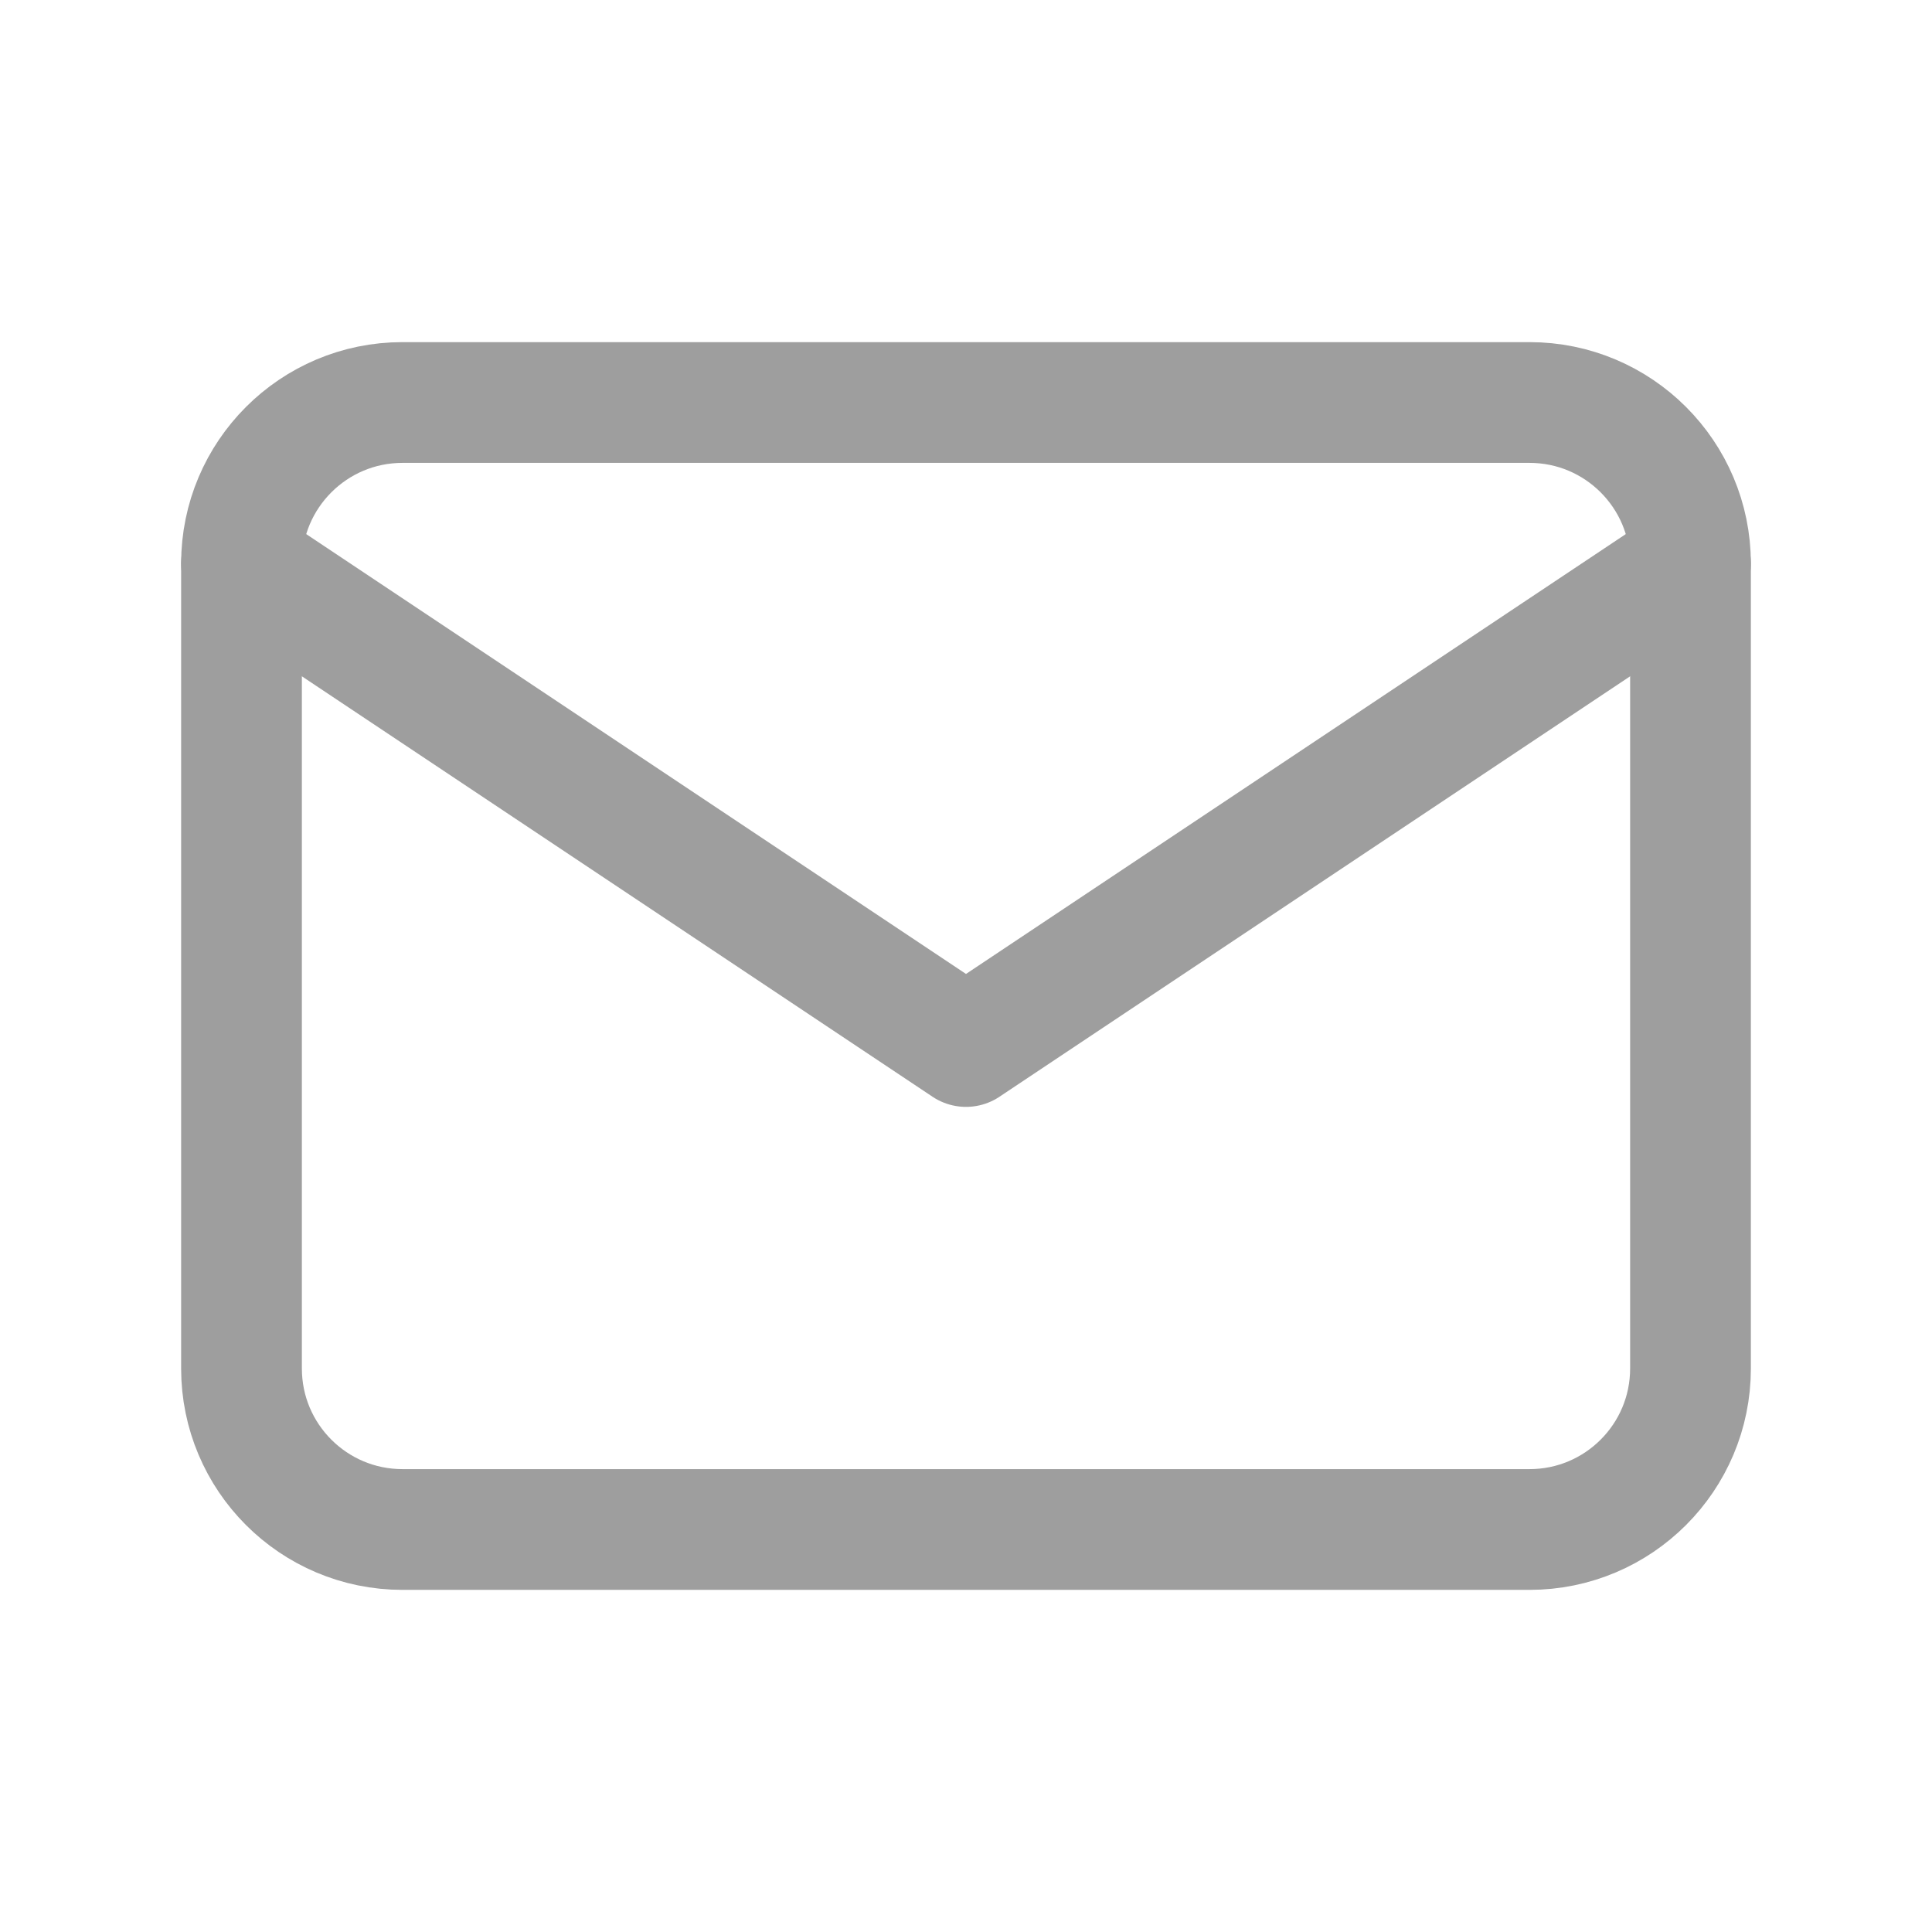
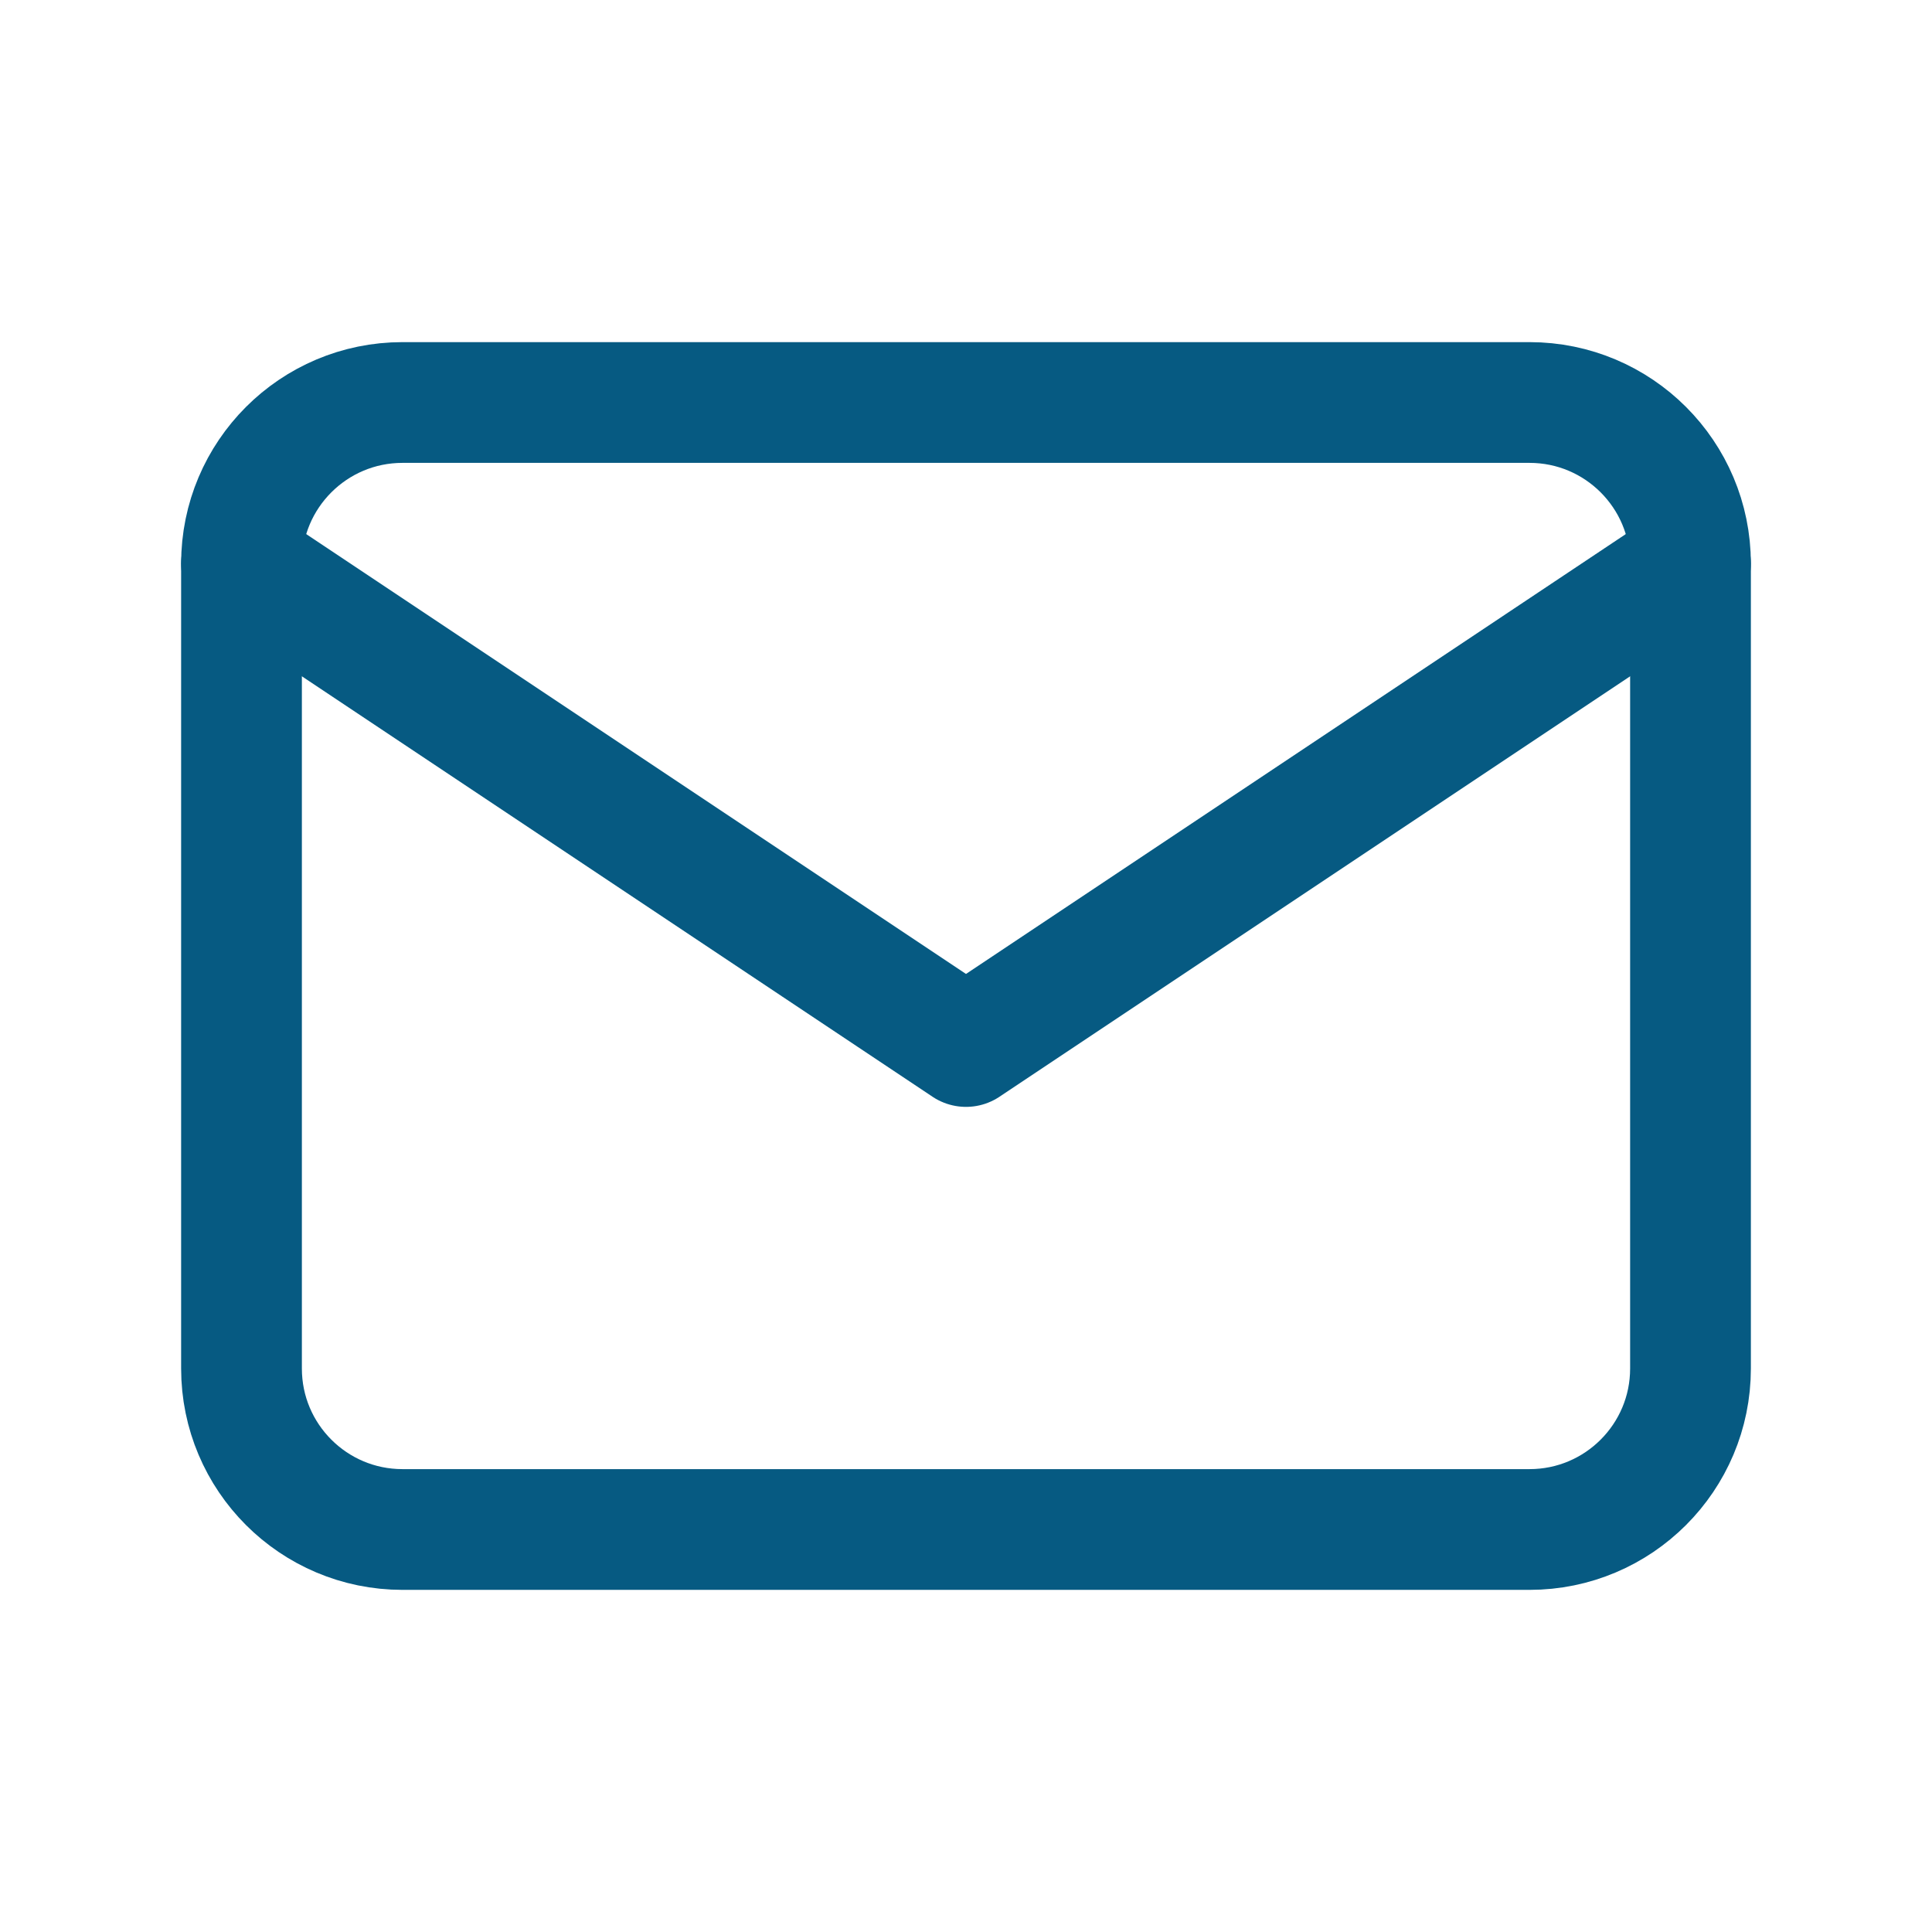
- <svg xmlns="http://www.w3.org/2000/svg" class="icon icon-tabler icon-tabler-mail" width="33" height="33" viewBox="0 0 24 24" stroke-width="1.5" stroke="#9e9e9e" fill="none" stroke-linecap="round" stroke-linejoin="round">
+ <svg xmlns="http://www.w3.org/2000/svg" class="icon icon-tabler icon-tabler-mail" width="33" height="33" viewBox="0 0 24 24" stroke-width="1.5" stroke="#065A82" fill="none" stroke-linecap="round" stroke-linejoin="round">
  <path stroke="none" d="M0 0h24v24H0z" fill="none" />
  <path d="M3 7a2 2 0 0 1 2 -2h14a2 2 0 0 1 2 2v10a2 2 0 0 1 -2 2h-14a2 2 0 0 1 -2 -2v-10z" />
  <path d="M3 7l9 6l9 -6" />
</svg>
